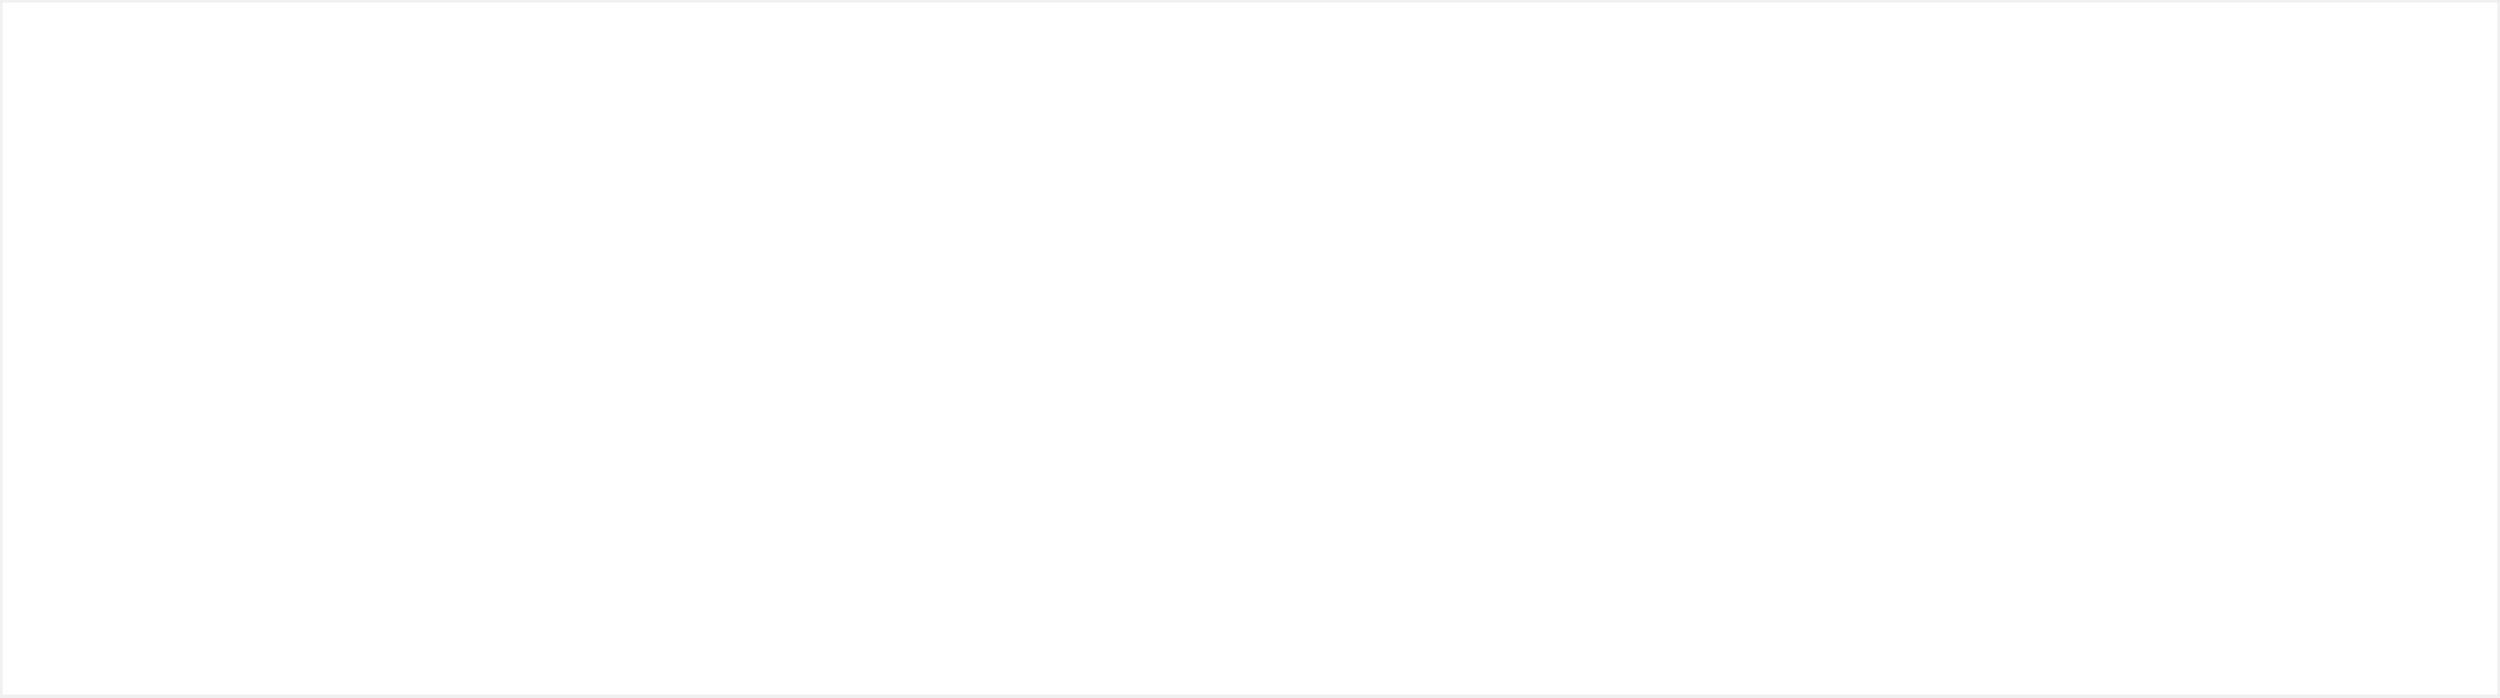
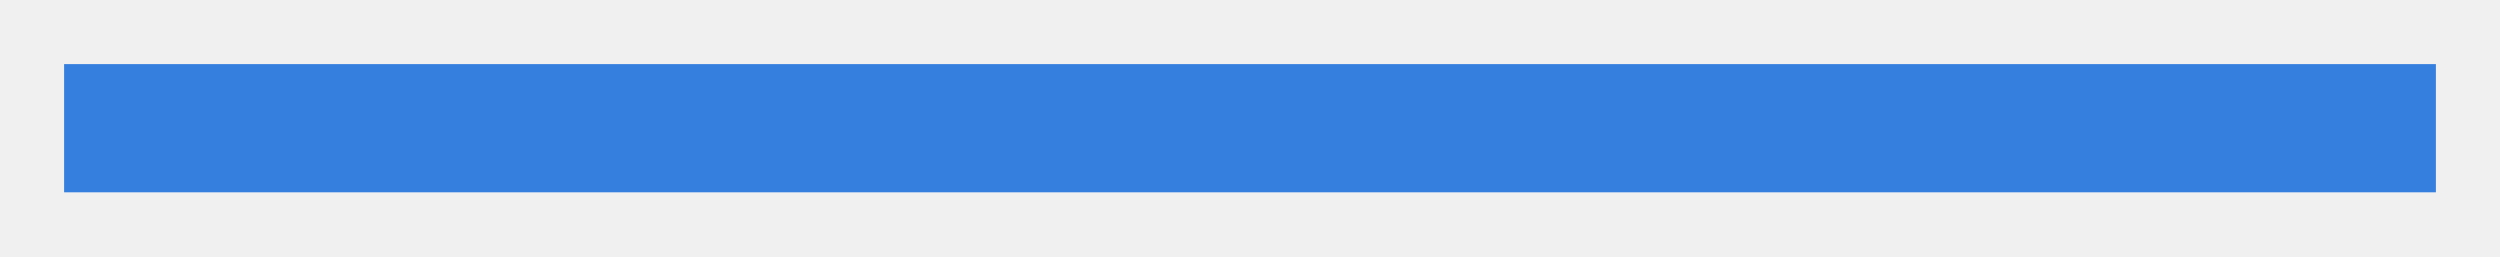
- <svg xmlns="http://www.w3.org/2000/svg" version="1.1" width="972px" height="271px">
-   <g transform="matrix(1 0 0 1 -16 -920 )">
-     <path d="M 17 921  L 987 921  L 987 1190  L 17 1190  L 17 921  Z " fill-rule="nonzero" fill="#ffffff" stroke="none" />
+ <svg xmlns="http://www.w3.org/2000/svg" version="1.1" width="39px" height="4px">
+   <g transform="matrix(1 0 0 1 -281 -61 )">
+     <path d="M 282 62  L 319 62  L 319 64  L 282 64  L 282 62  Z " fill-rule="nonzero" fill="#357fdf" stroke="none" />
  </g>
</svg>
